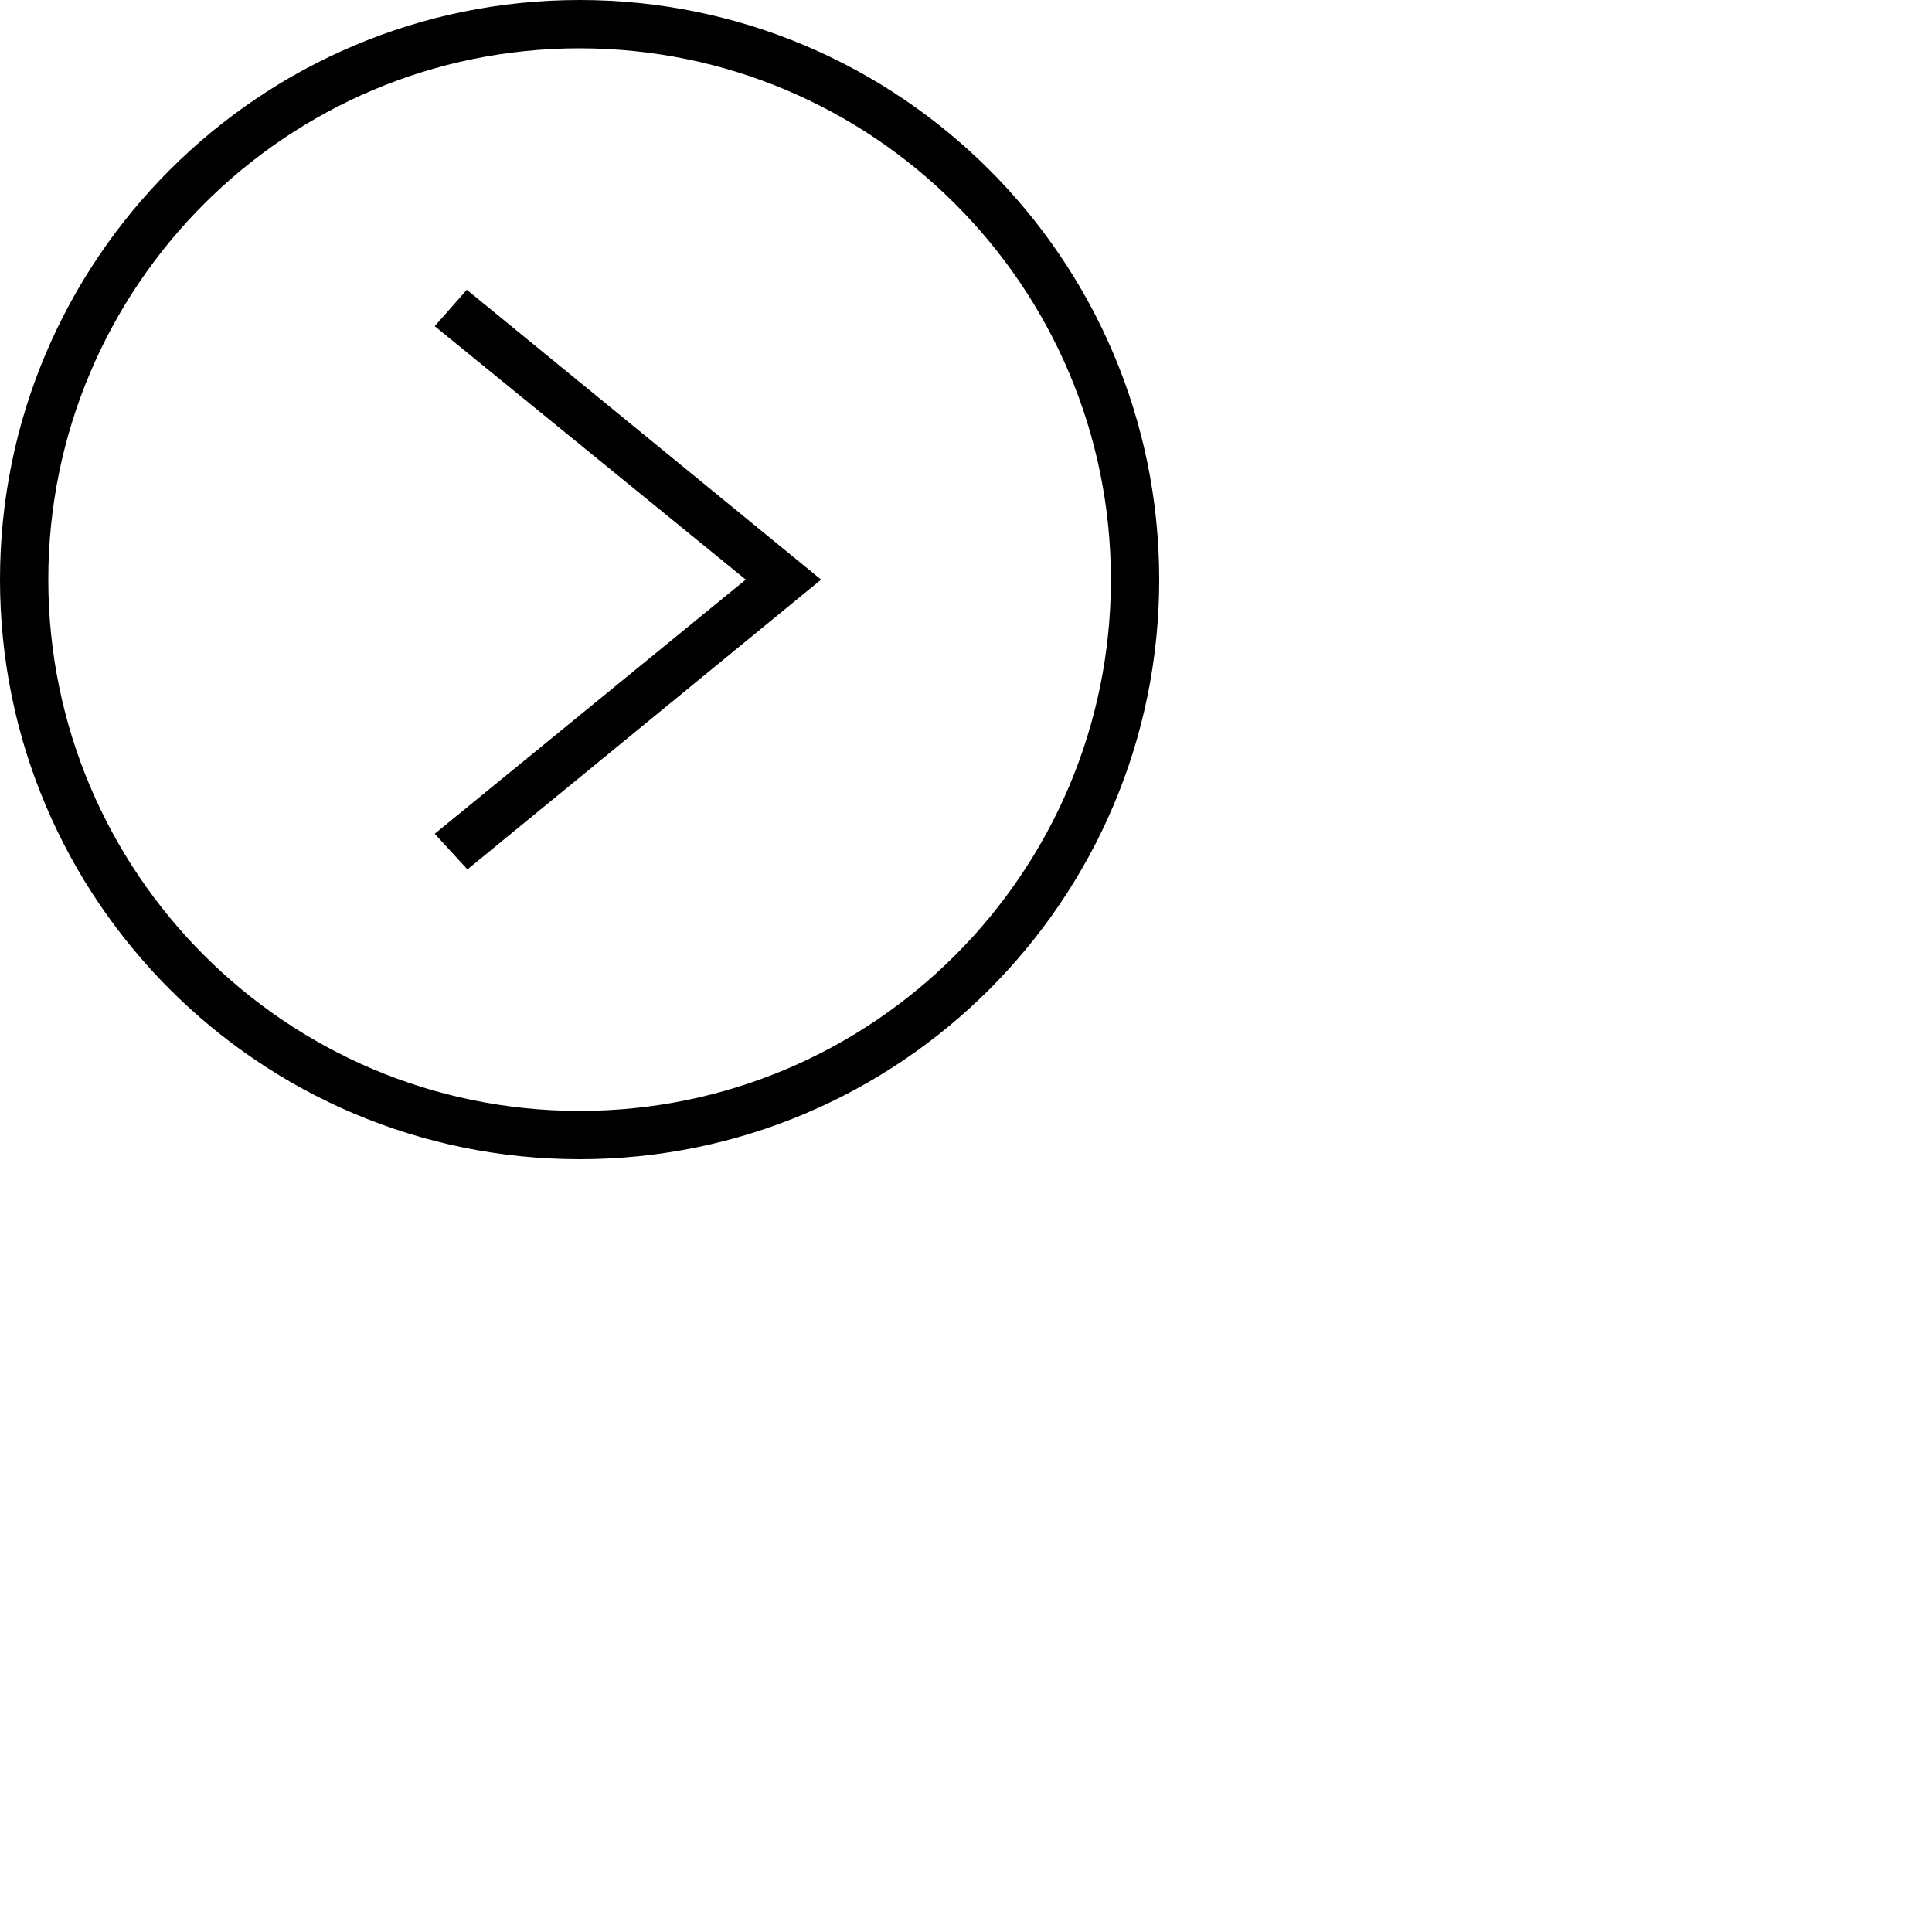
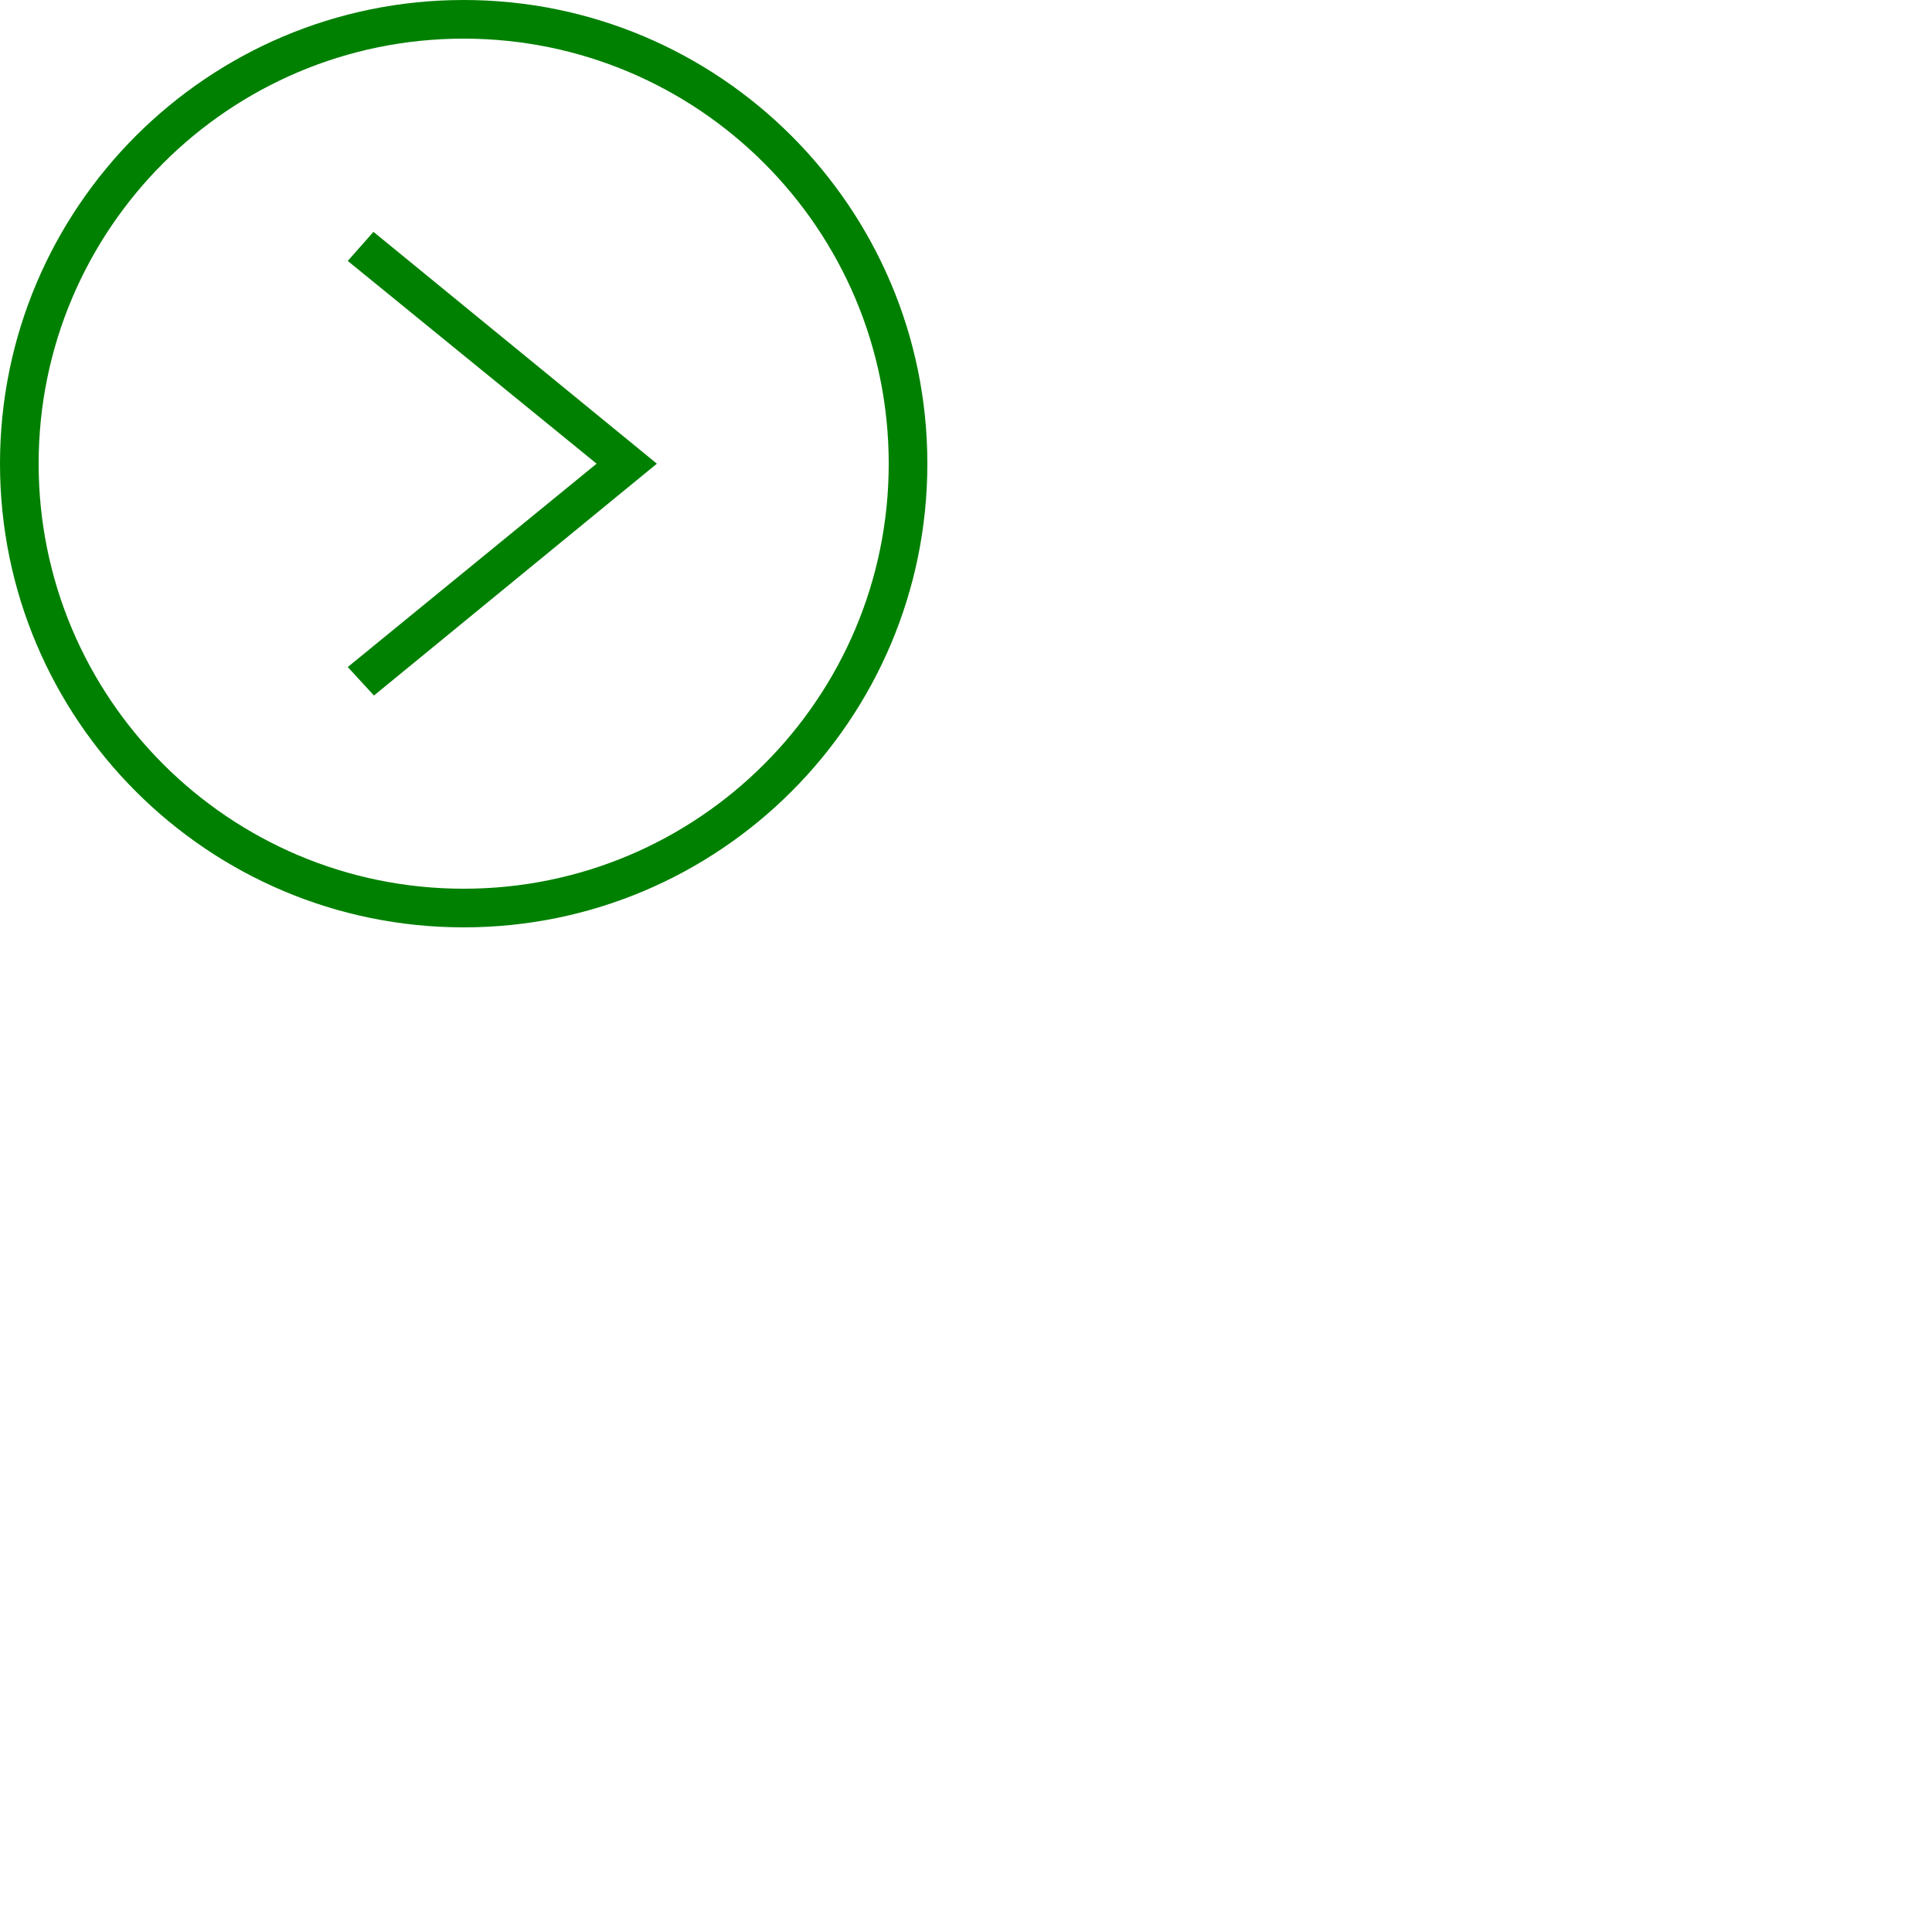
- <svg xmlns="http://www.w3.org/2000/svg" width="40" height="40" fill-rule="evenodd" clip-rule="evenodd" fill="black">
+ <svg xmlns="http://www.w3.org/2000/svg" width="50" height="50" fill-rule="evenodd" clip-rule="evenodd" fill="green">
  <path d="M12 0c6.623 0 12 5.377 12 12s-5.377 12-12 12-12-5.377-12-12 5.377-12 12-12zm0 1c6.071 0 11 4.929 11 11s-4.929 11-11 11-11-4.929-11-11 4.929-11 11-11zm-3 5.753l6.44 5.247-6.44 5.263.678.737 7.322-6-7.335-6-.665.753z" />
</svg>
